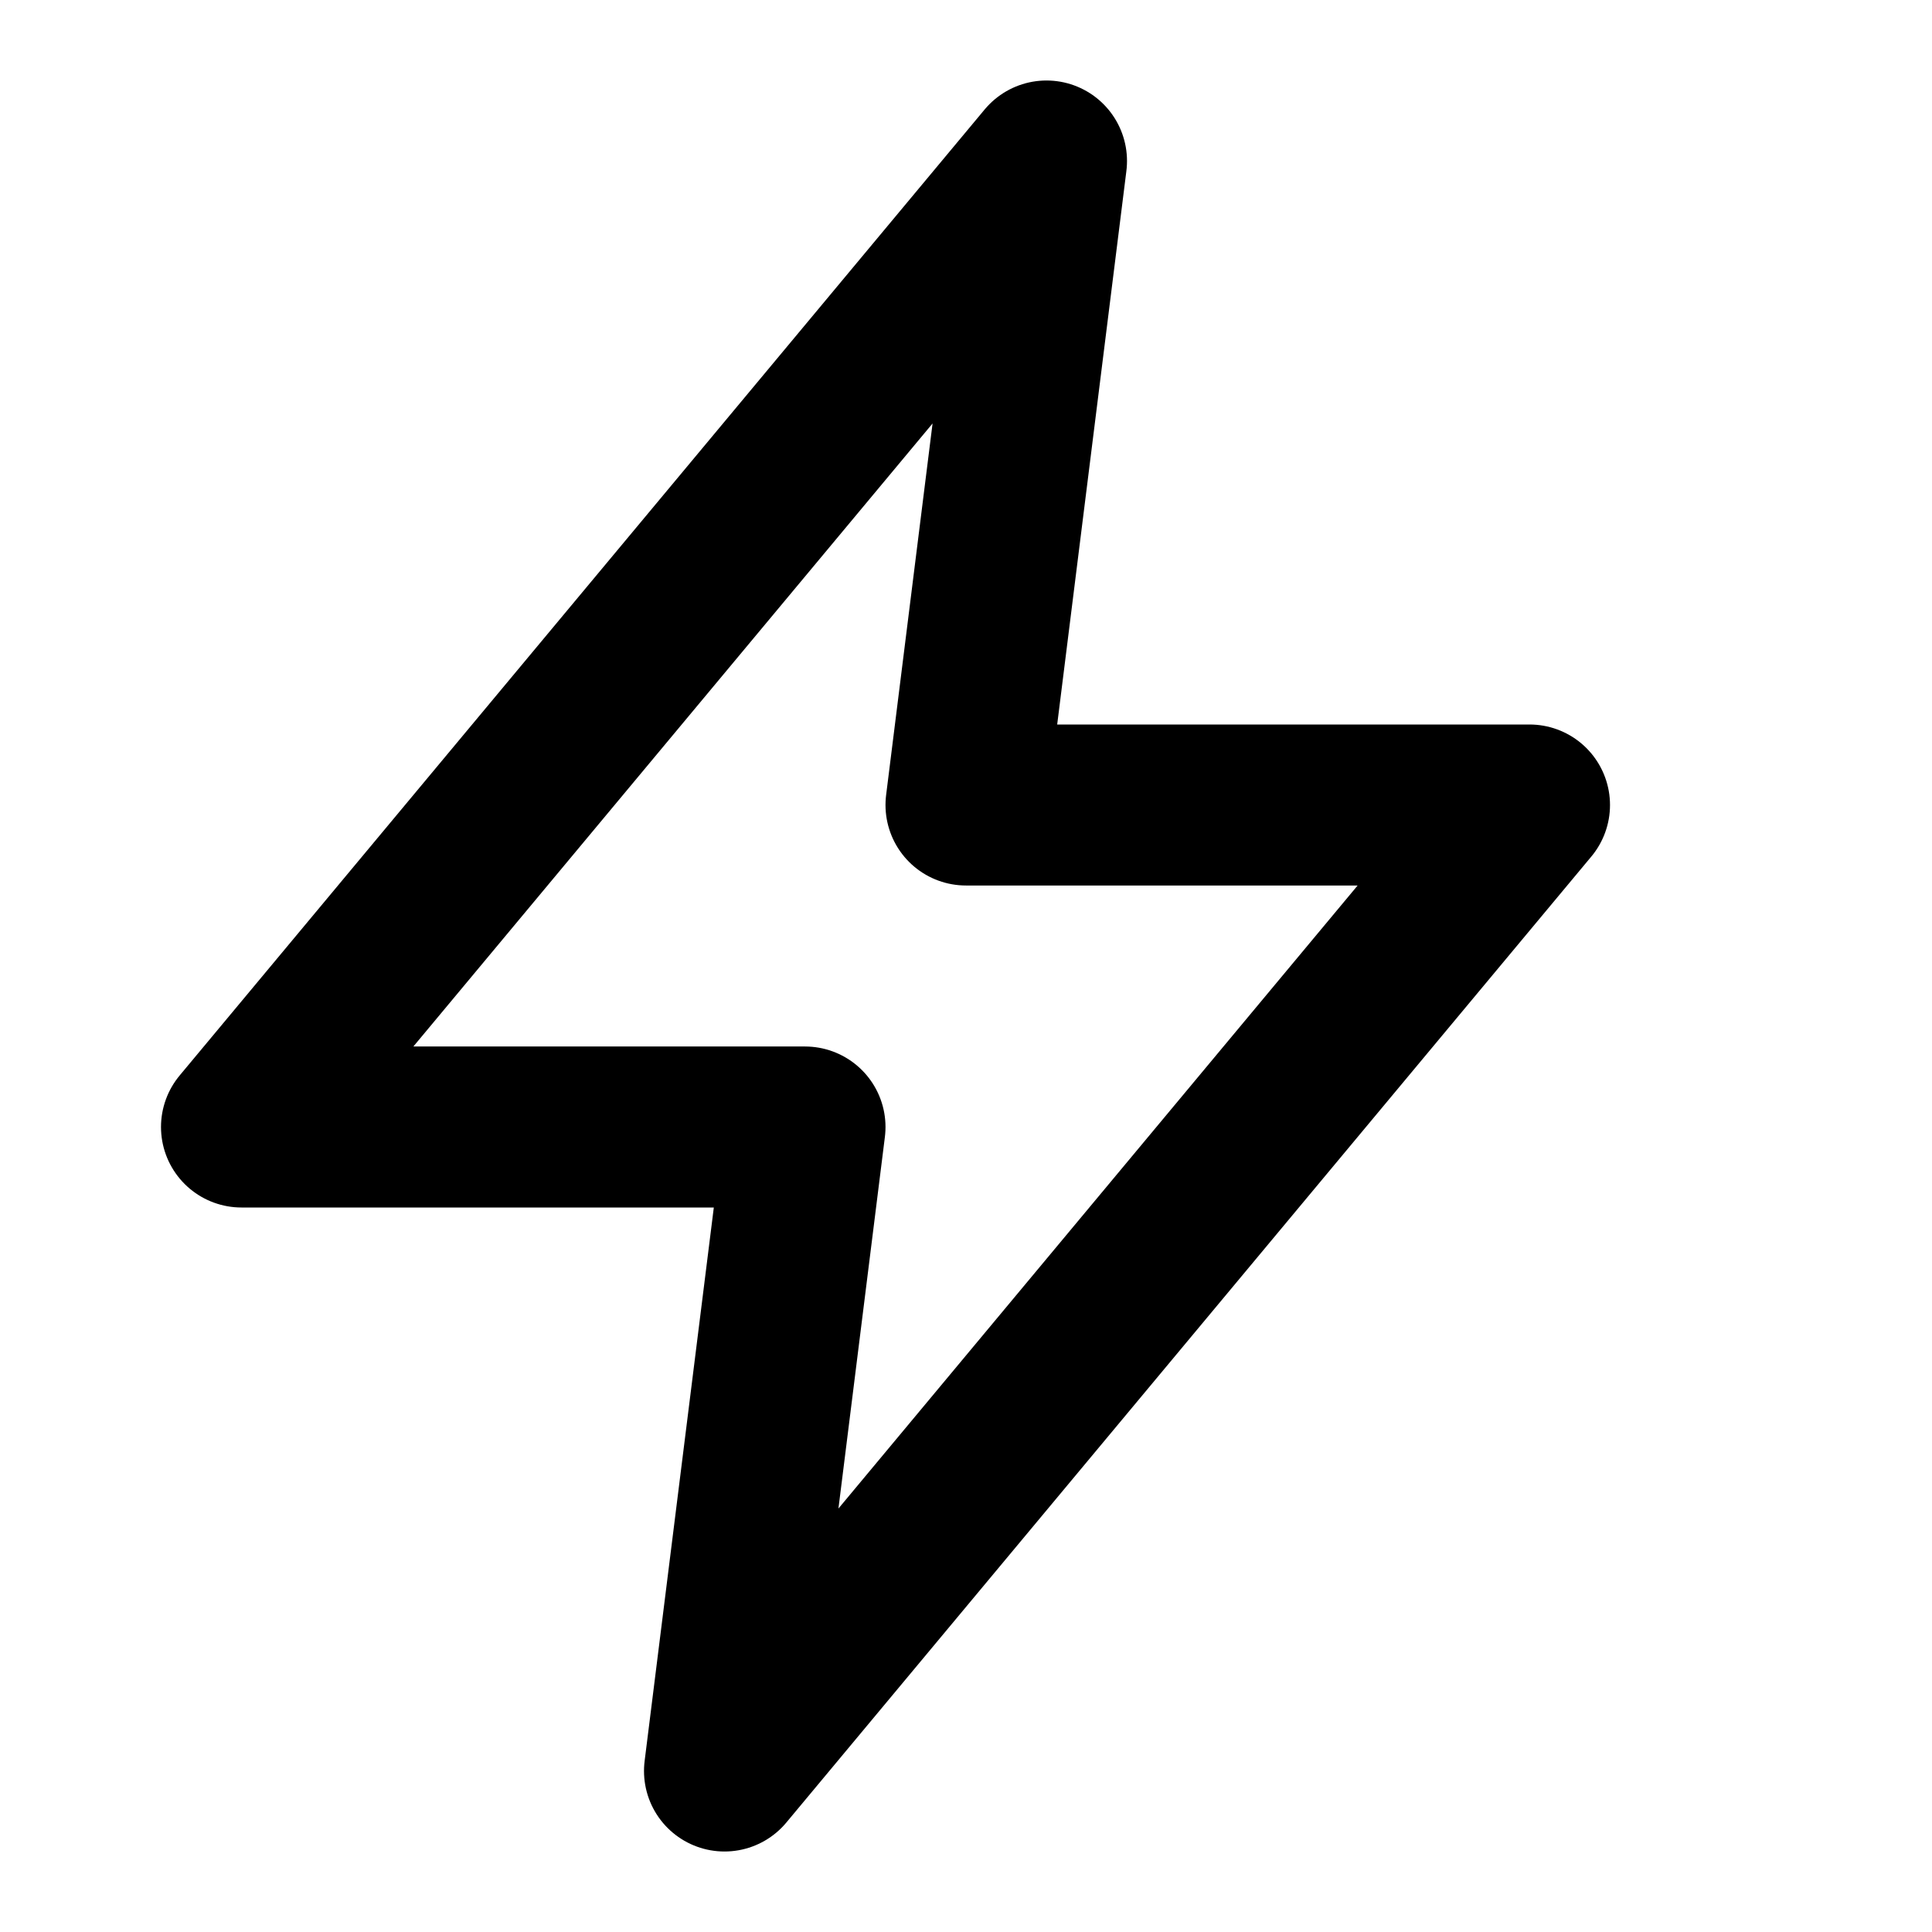
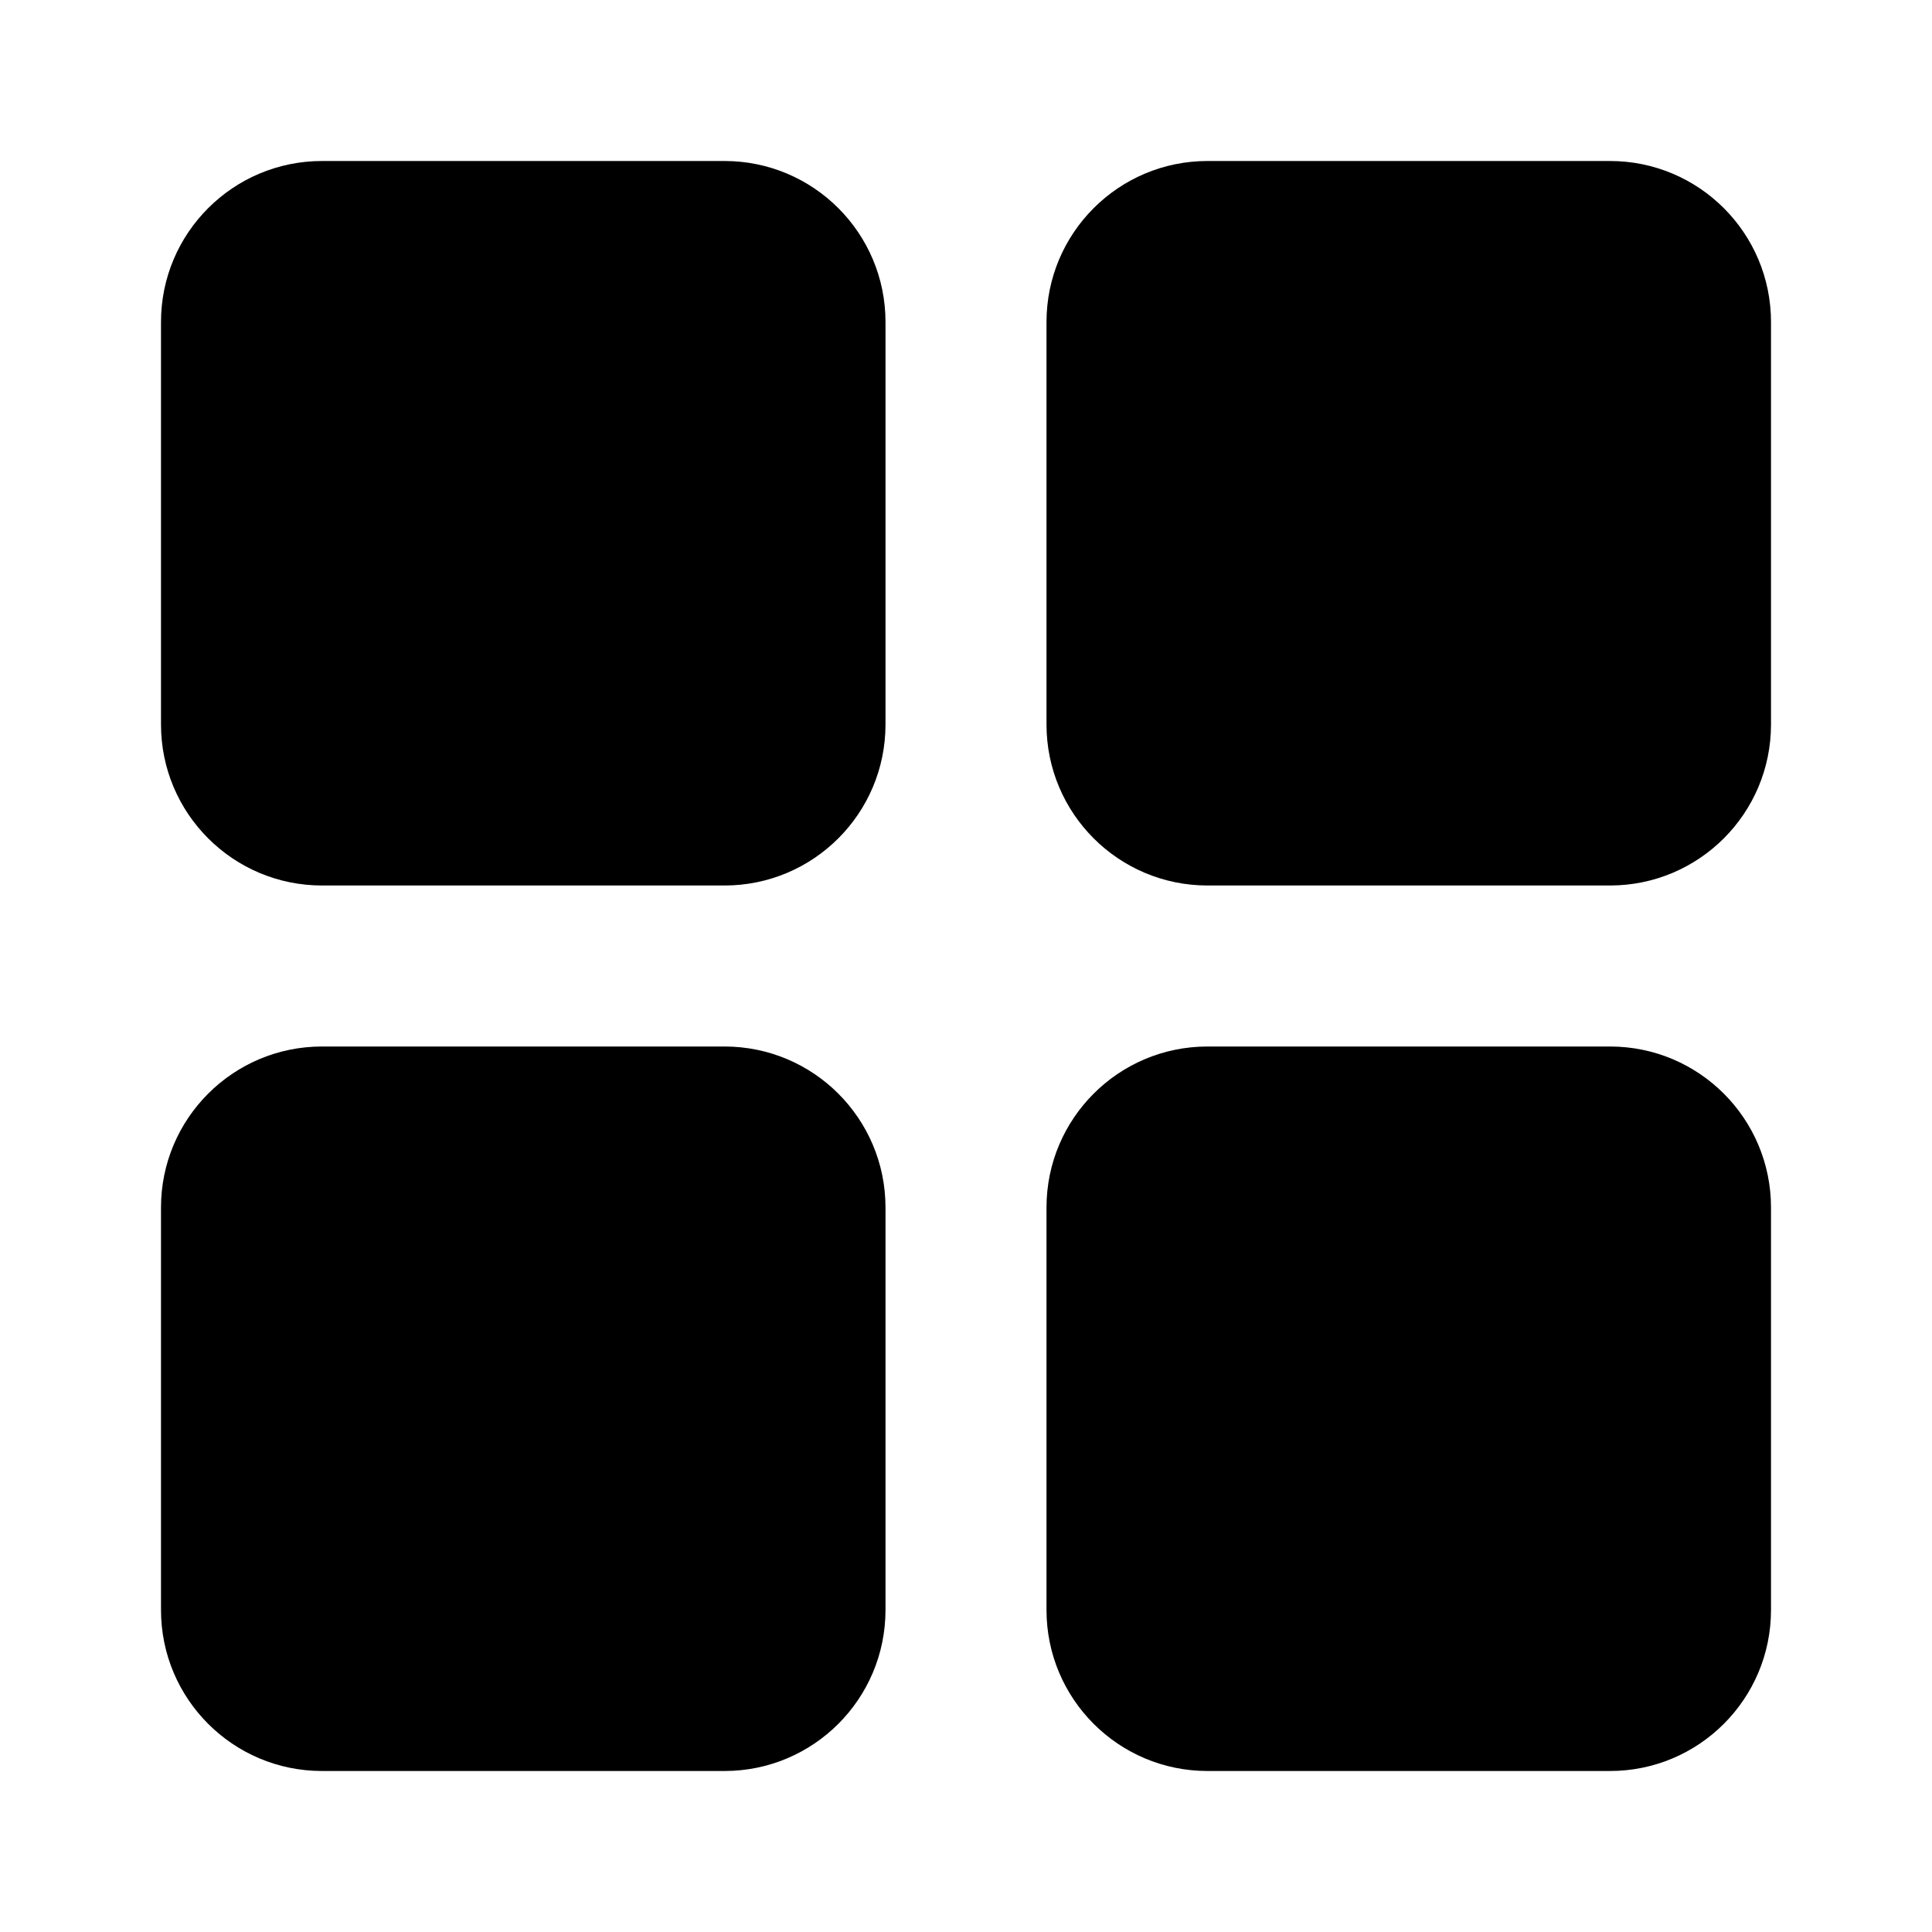
- <svg xmlns="http://www.w3.org/2000/svg" viewBox="0 0 24 24" fill="none" stroke="currentColor" stroke-width="2" stroke-linecap="round" stroke-linejoin="round">
-   <path d="M13 2 3 14h7l-1 8 10-12h-7l1-8z" />
+ <svg xmlns="http://www.w3.org/2000/svg" viewBox="0 0 24 24" fill="currentColor">
+   <rect x="2" y="2" width="9" height="9" rx="2" />
+   <rect x="13" y="2" width="9" height="9" rx="2" />
+   <rect x="2" y="13" width="9" height="9" rx="2" />
+   <rect x="13" y="13" width="9" height="9" rx="2" />
</svg>
